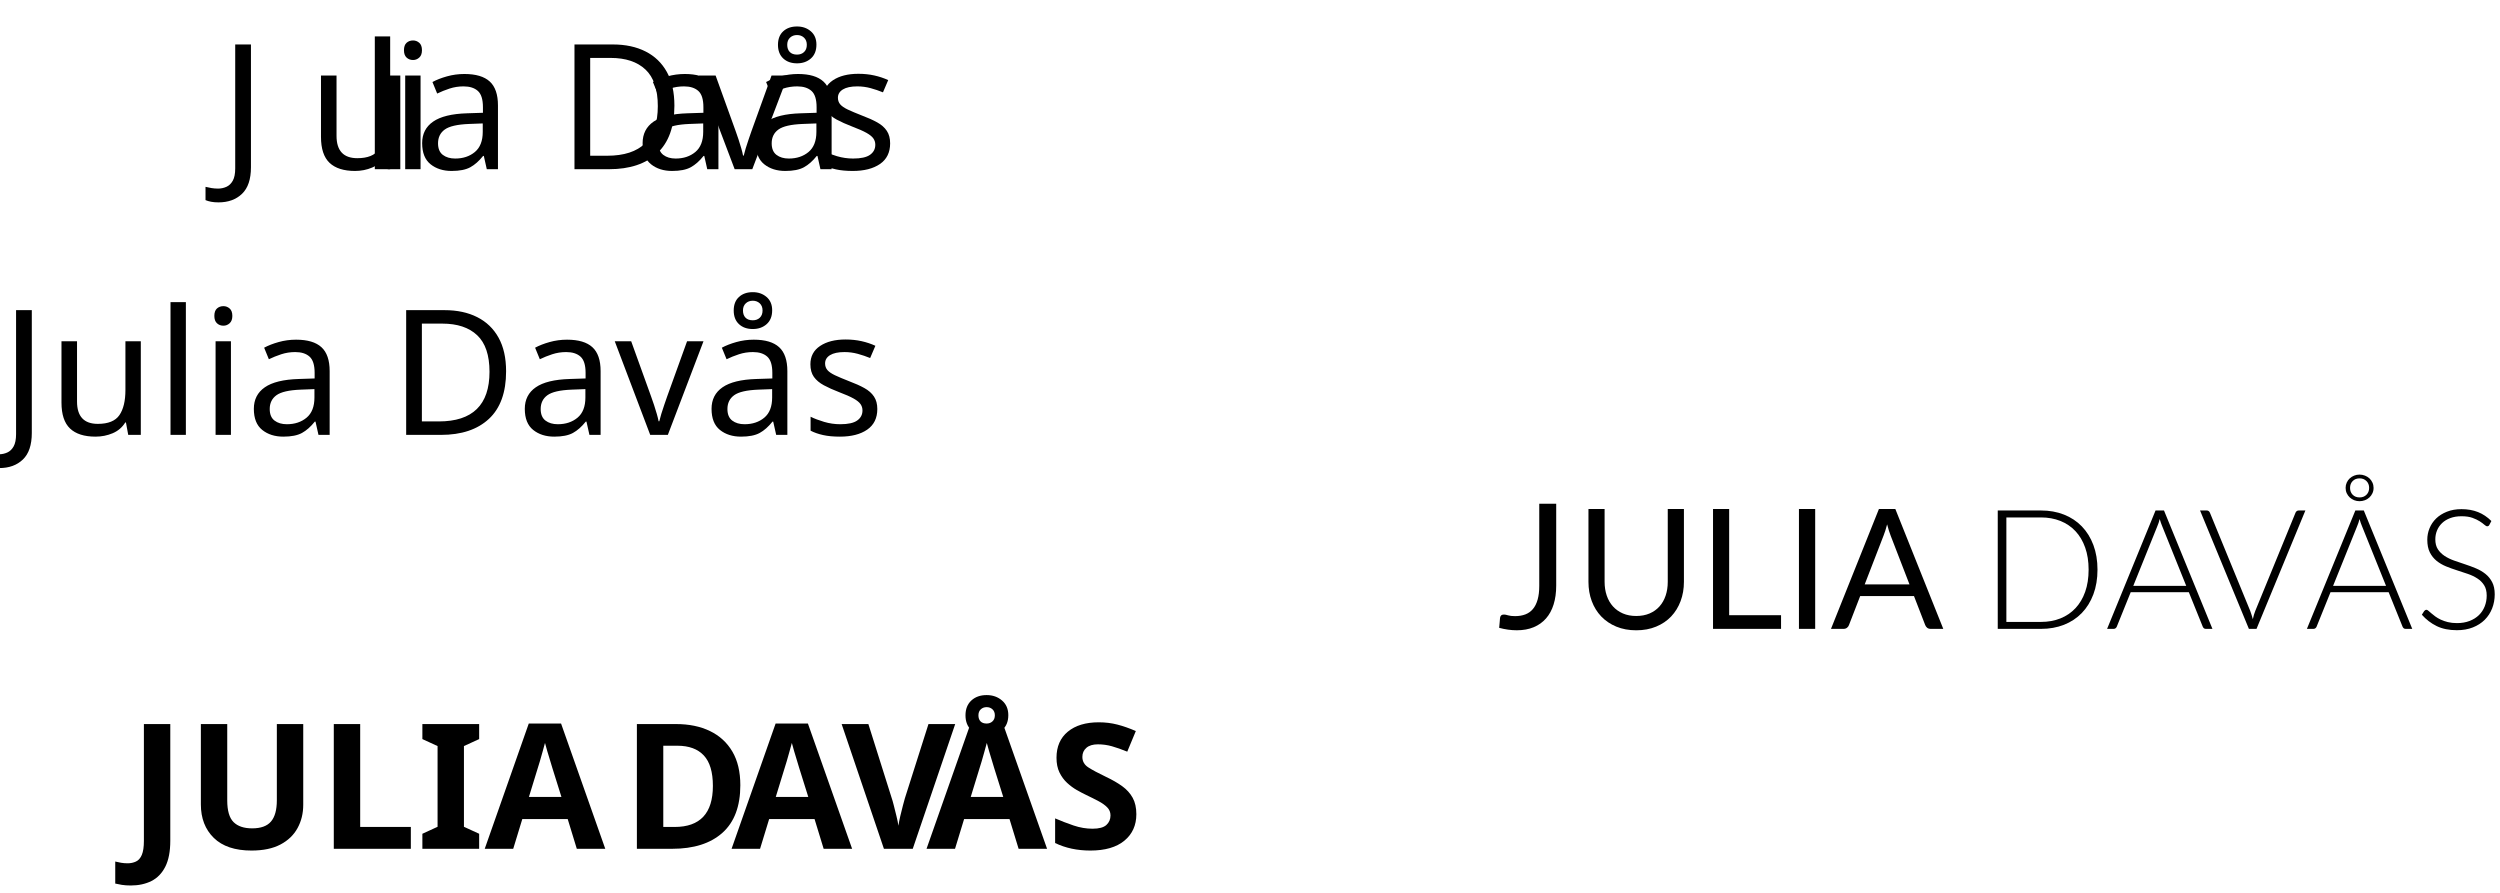
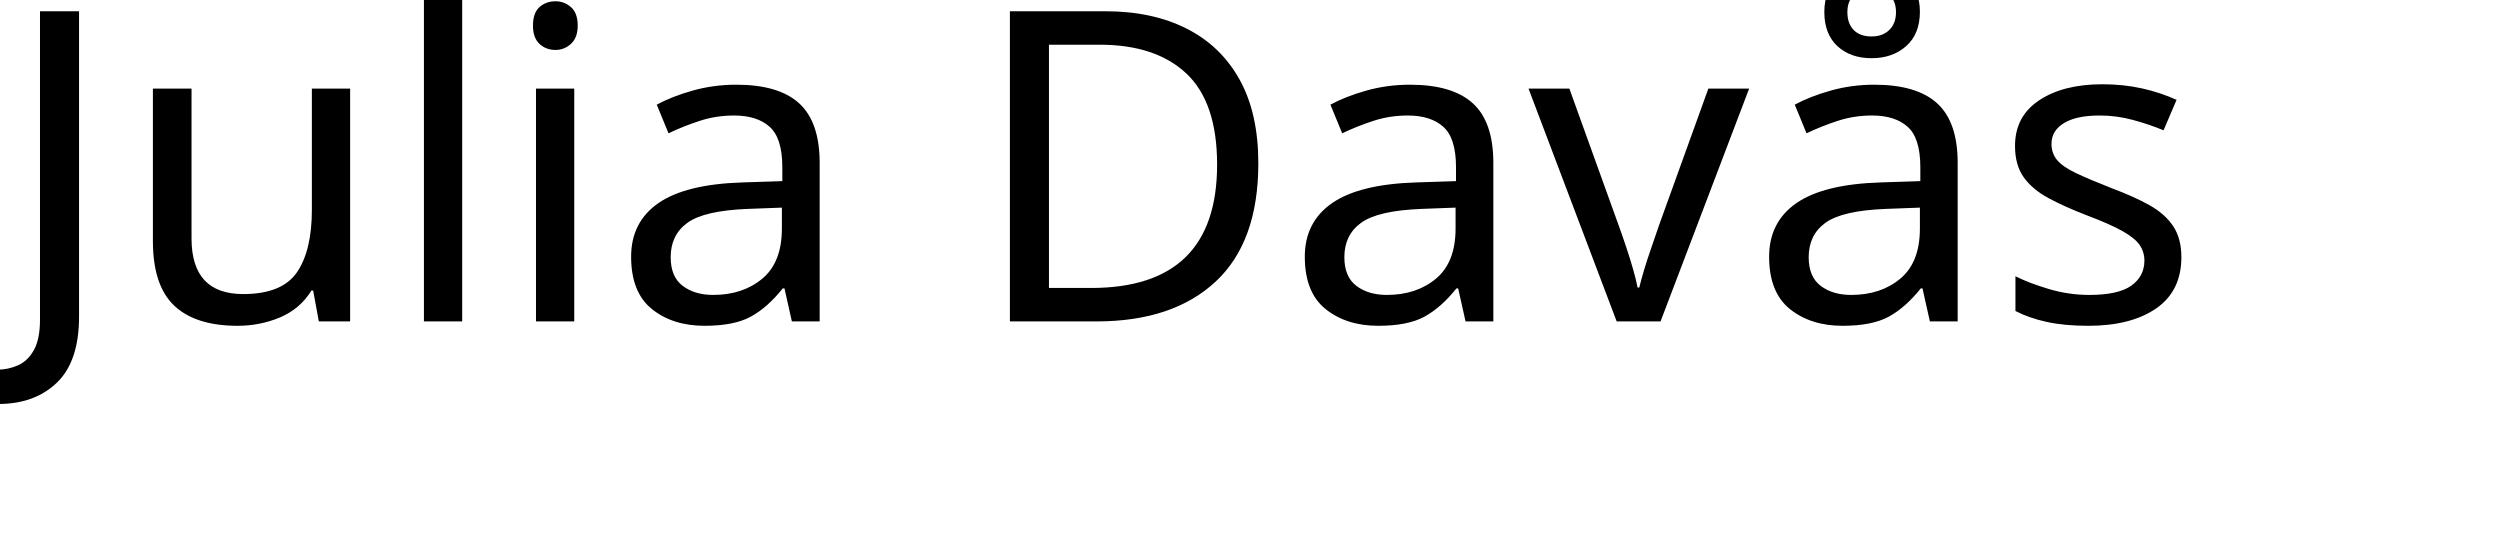
- <svg xmlns="http://www.w3.org/2000/svg" id="Layer_1" data-name="Layer 1" viewBox="0 0 1645.72 587.5">
+ <svg xmlns="http://www.w3.org/2000/svg" id="Layer_1" data-name="Layer 1" viewBox="0 0 633.98 137.14">
  <defs>
    <style>
      .cls-1 {
-         letter-spacing: -.01em;
-       }
- 
-       .cls-2 {
-         letter-spacing: -.02em;
-       }
- 
-       .cls-2, .cls-3, .cls-4 {
-         font-family: Lato-Light, Lato;
-         font-weight: 300;
-       }
- 
-       .cls-2, .cls-3, .cls-4, .cls-5 {
+         font-family: Regina, Regina;
        font-size: 110.15px;
-       }
- 
-       .cls-6 {
-         letter-spacing: -.02em;
-       }
- 
-       .cls-7, .cls-8, .cls-9, .cls-10 {
-         font-size: 115px;
-       }
- 
-       .cls-7, .cls-5 {
-         font-family: Lato-Regular, Lato;
-       }
- 
-       .cls-8 {
-         font-family: Regina, Regina;
-       }
- 
-       .cls-11 {
-         letter-spacing: -.04em;
-       }
- 
-       .cls-9 {
-         font-family: AssistantRoman-ExtraBold, Assistant;
-         font-variation-settings: 'wght' 800;
-         font-weight: 700;
-       }
- 
-       .cls-3 {
-         letter-spacing: -.05em;
-       }
- 
-       .cls-10 {
-         font-family: LindseySignature, 'Lindsey Signature';
-       }
- 
-       .cls-12 {
-         letter-spacing: 0em;
-       }
- 
-       .cls-13 {
-         letter-spacing: 0em;
      }
    </style>
  </defs>
-   <text transform="translate(985.51 413.98)">
-     <tspan>
-       <tspan class="cls-7" x="0" y="0">J</tspan>
-       <tspan class="cls-5" x="51.06" y="0">ULIA </tspan>
-       <tspan class="cls-2" x="318.07" y="0">D</tspan>
-       <tspan class="cls-3" x="400.13" y="0">AV</tspan>
-       <tspan class="cls-4" x="531.66" y="0">ÅS</tspan>
-     </tspan>
-   </text>
-   <text class="cls-10" transform="translate(144.26 111.38)">
-     <tspan x="0" y="0">J</tspan>
-     <tspan class="cls-12" x="57.96" y="0">u</tspan>
-     <tspan x="92.69" y="0">l</tspan>
-     <tspan class="cls-11" x="112.7" y="0">i</tspan>
-     <tspan x="128.34" y="0">a D</tspan>
-     <tspan class="cls-1" x="273.47" y="0">a</tspan>
-     <tspan x="316.01" y="0">v</tspan>
-     <tspan class="cls-13" x="347.98" y="0">å</tspan>
-     <tspan x="391.8" y="0">s</tspan>
-   </text>
-   <text class="cls-8" transform="translate(0 286.28)">
+   <text class="cls-1" transform="translate(0 81.51)">
    <tspan x="0" y="0">Julia Davås</tspan>
  </text>
-   <text class="cls-9" transform="translate(84.38 558.75)">
-     <tspan x="0" y="0">JULIA </tspan>
-     <tspan class="cls-12" x="324.53" y="0">D</tspan>
-     <tspan class="cls-6" x="397.21" y="0">AV</tspan>
-     <tspan x="525.55" y="0">ÅS</tspan>
-   </text>
</svg>
